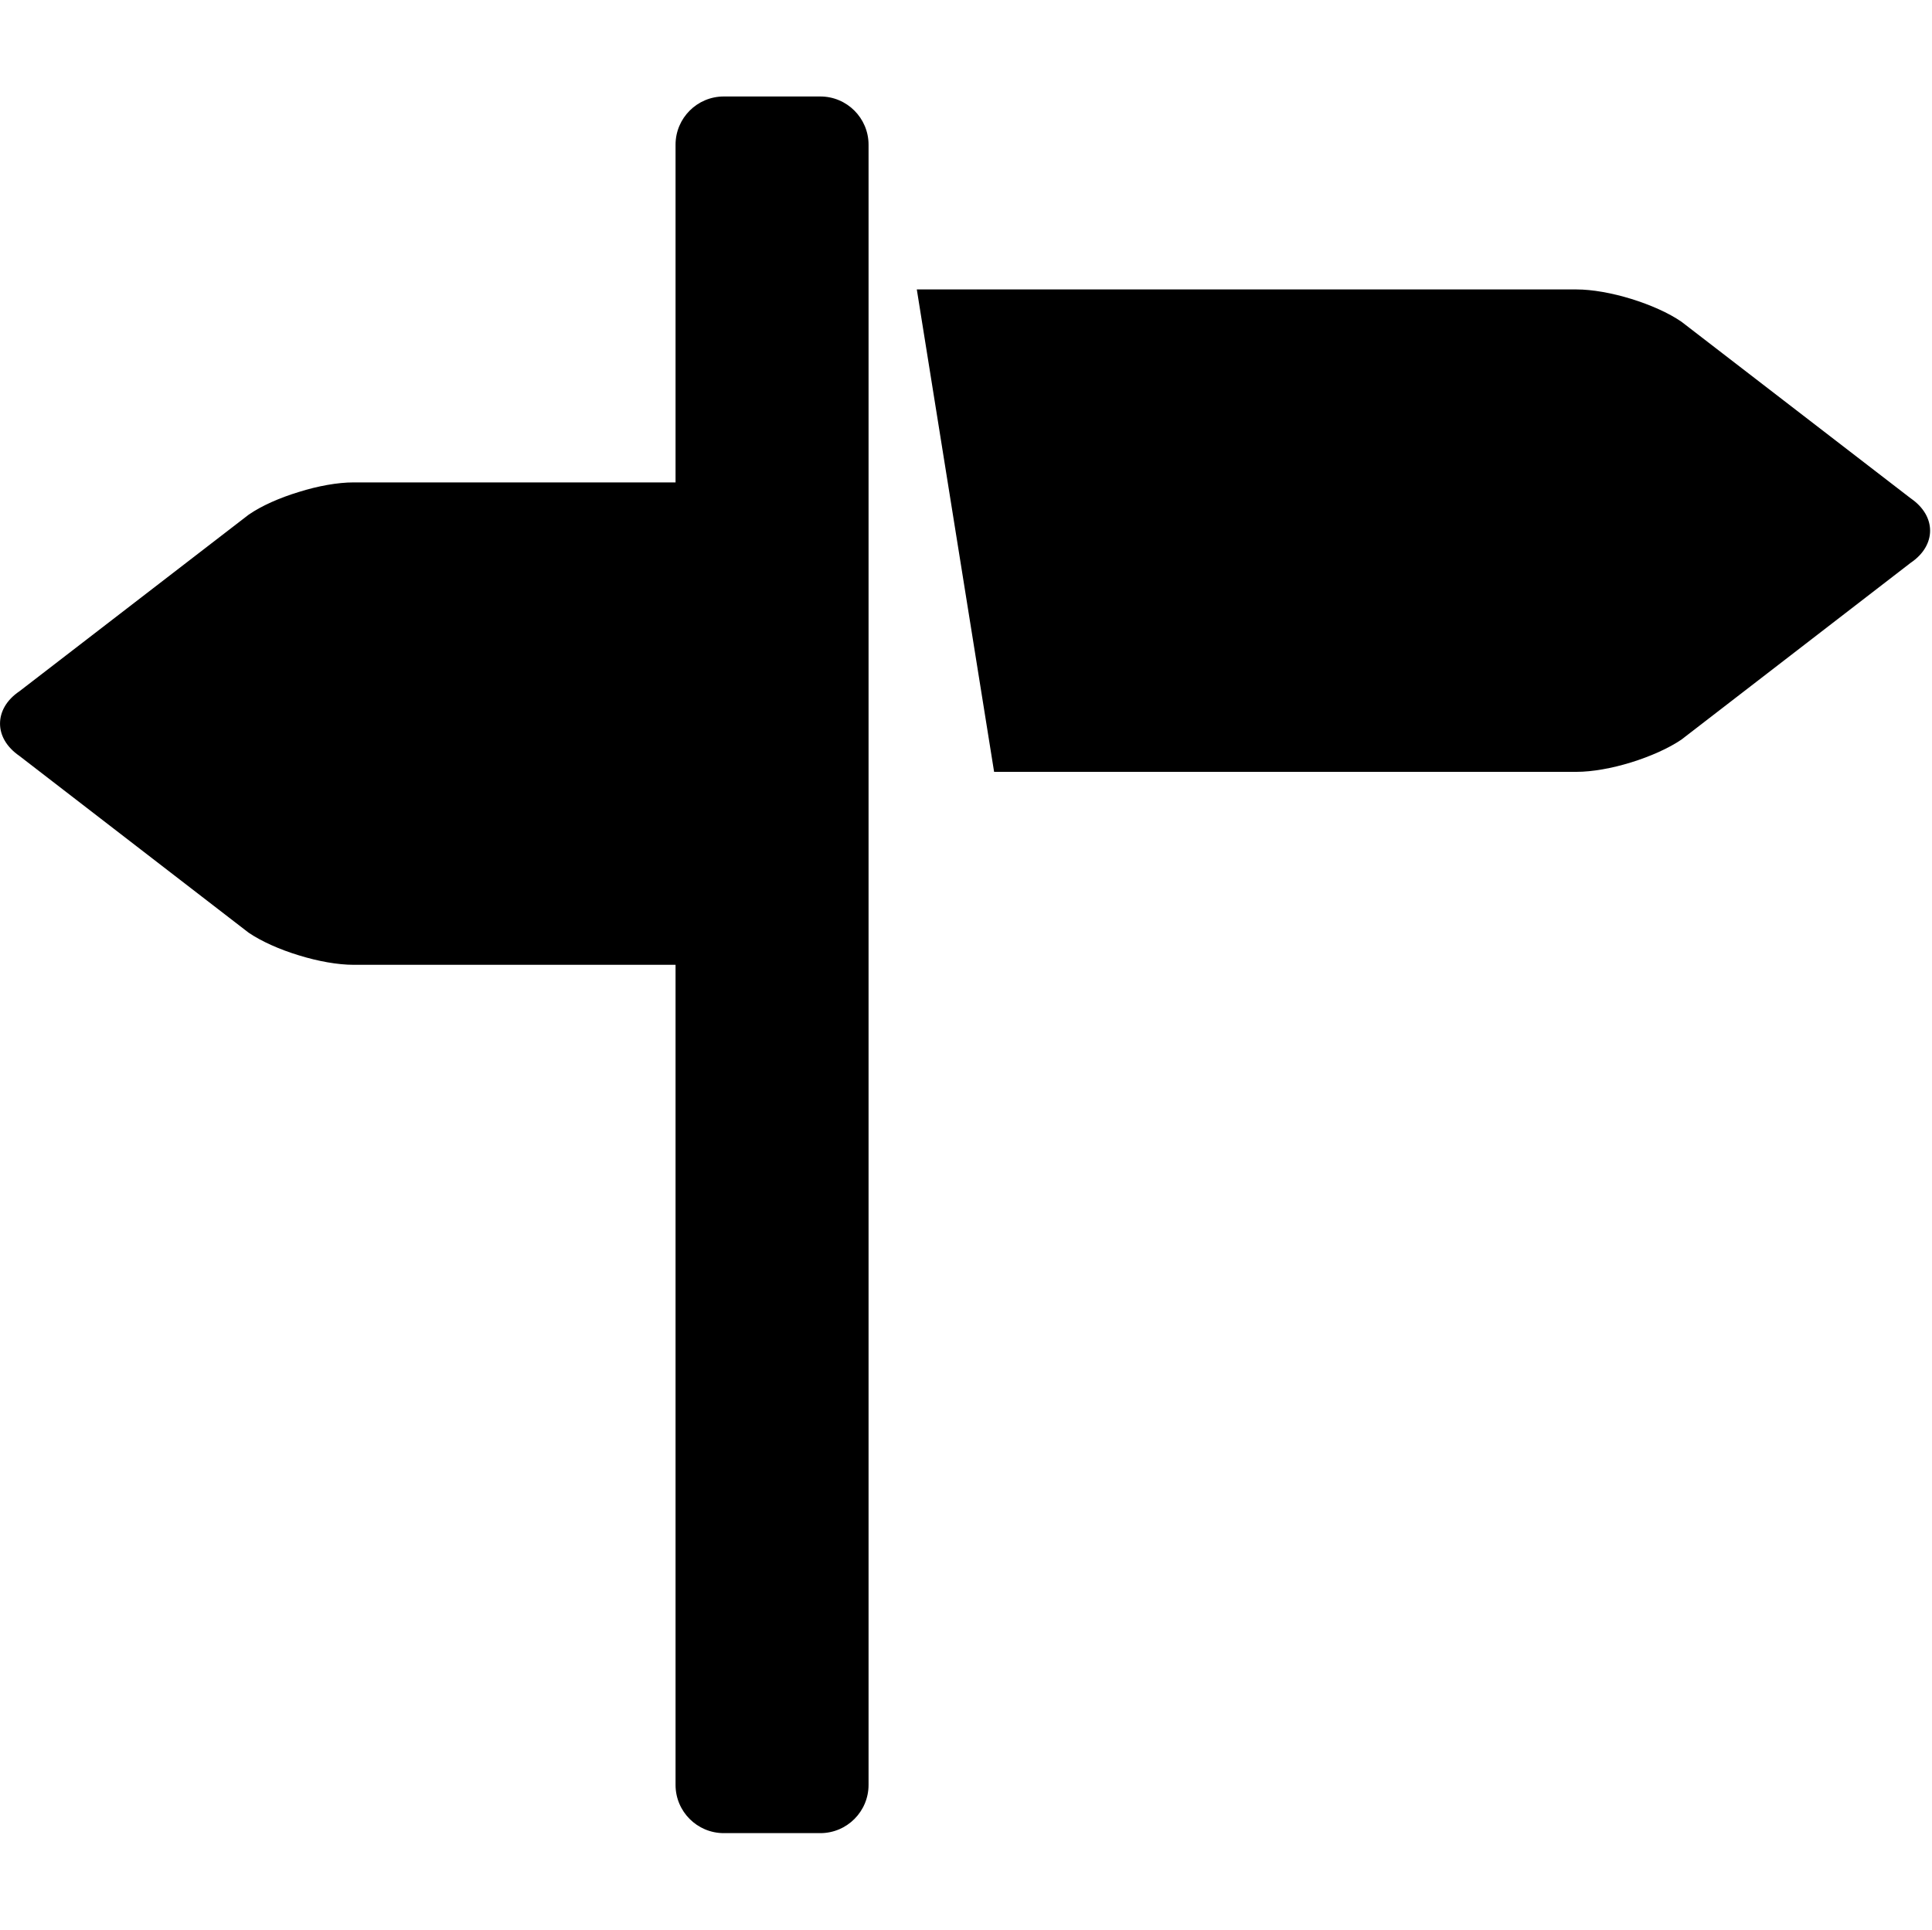
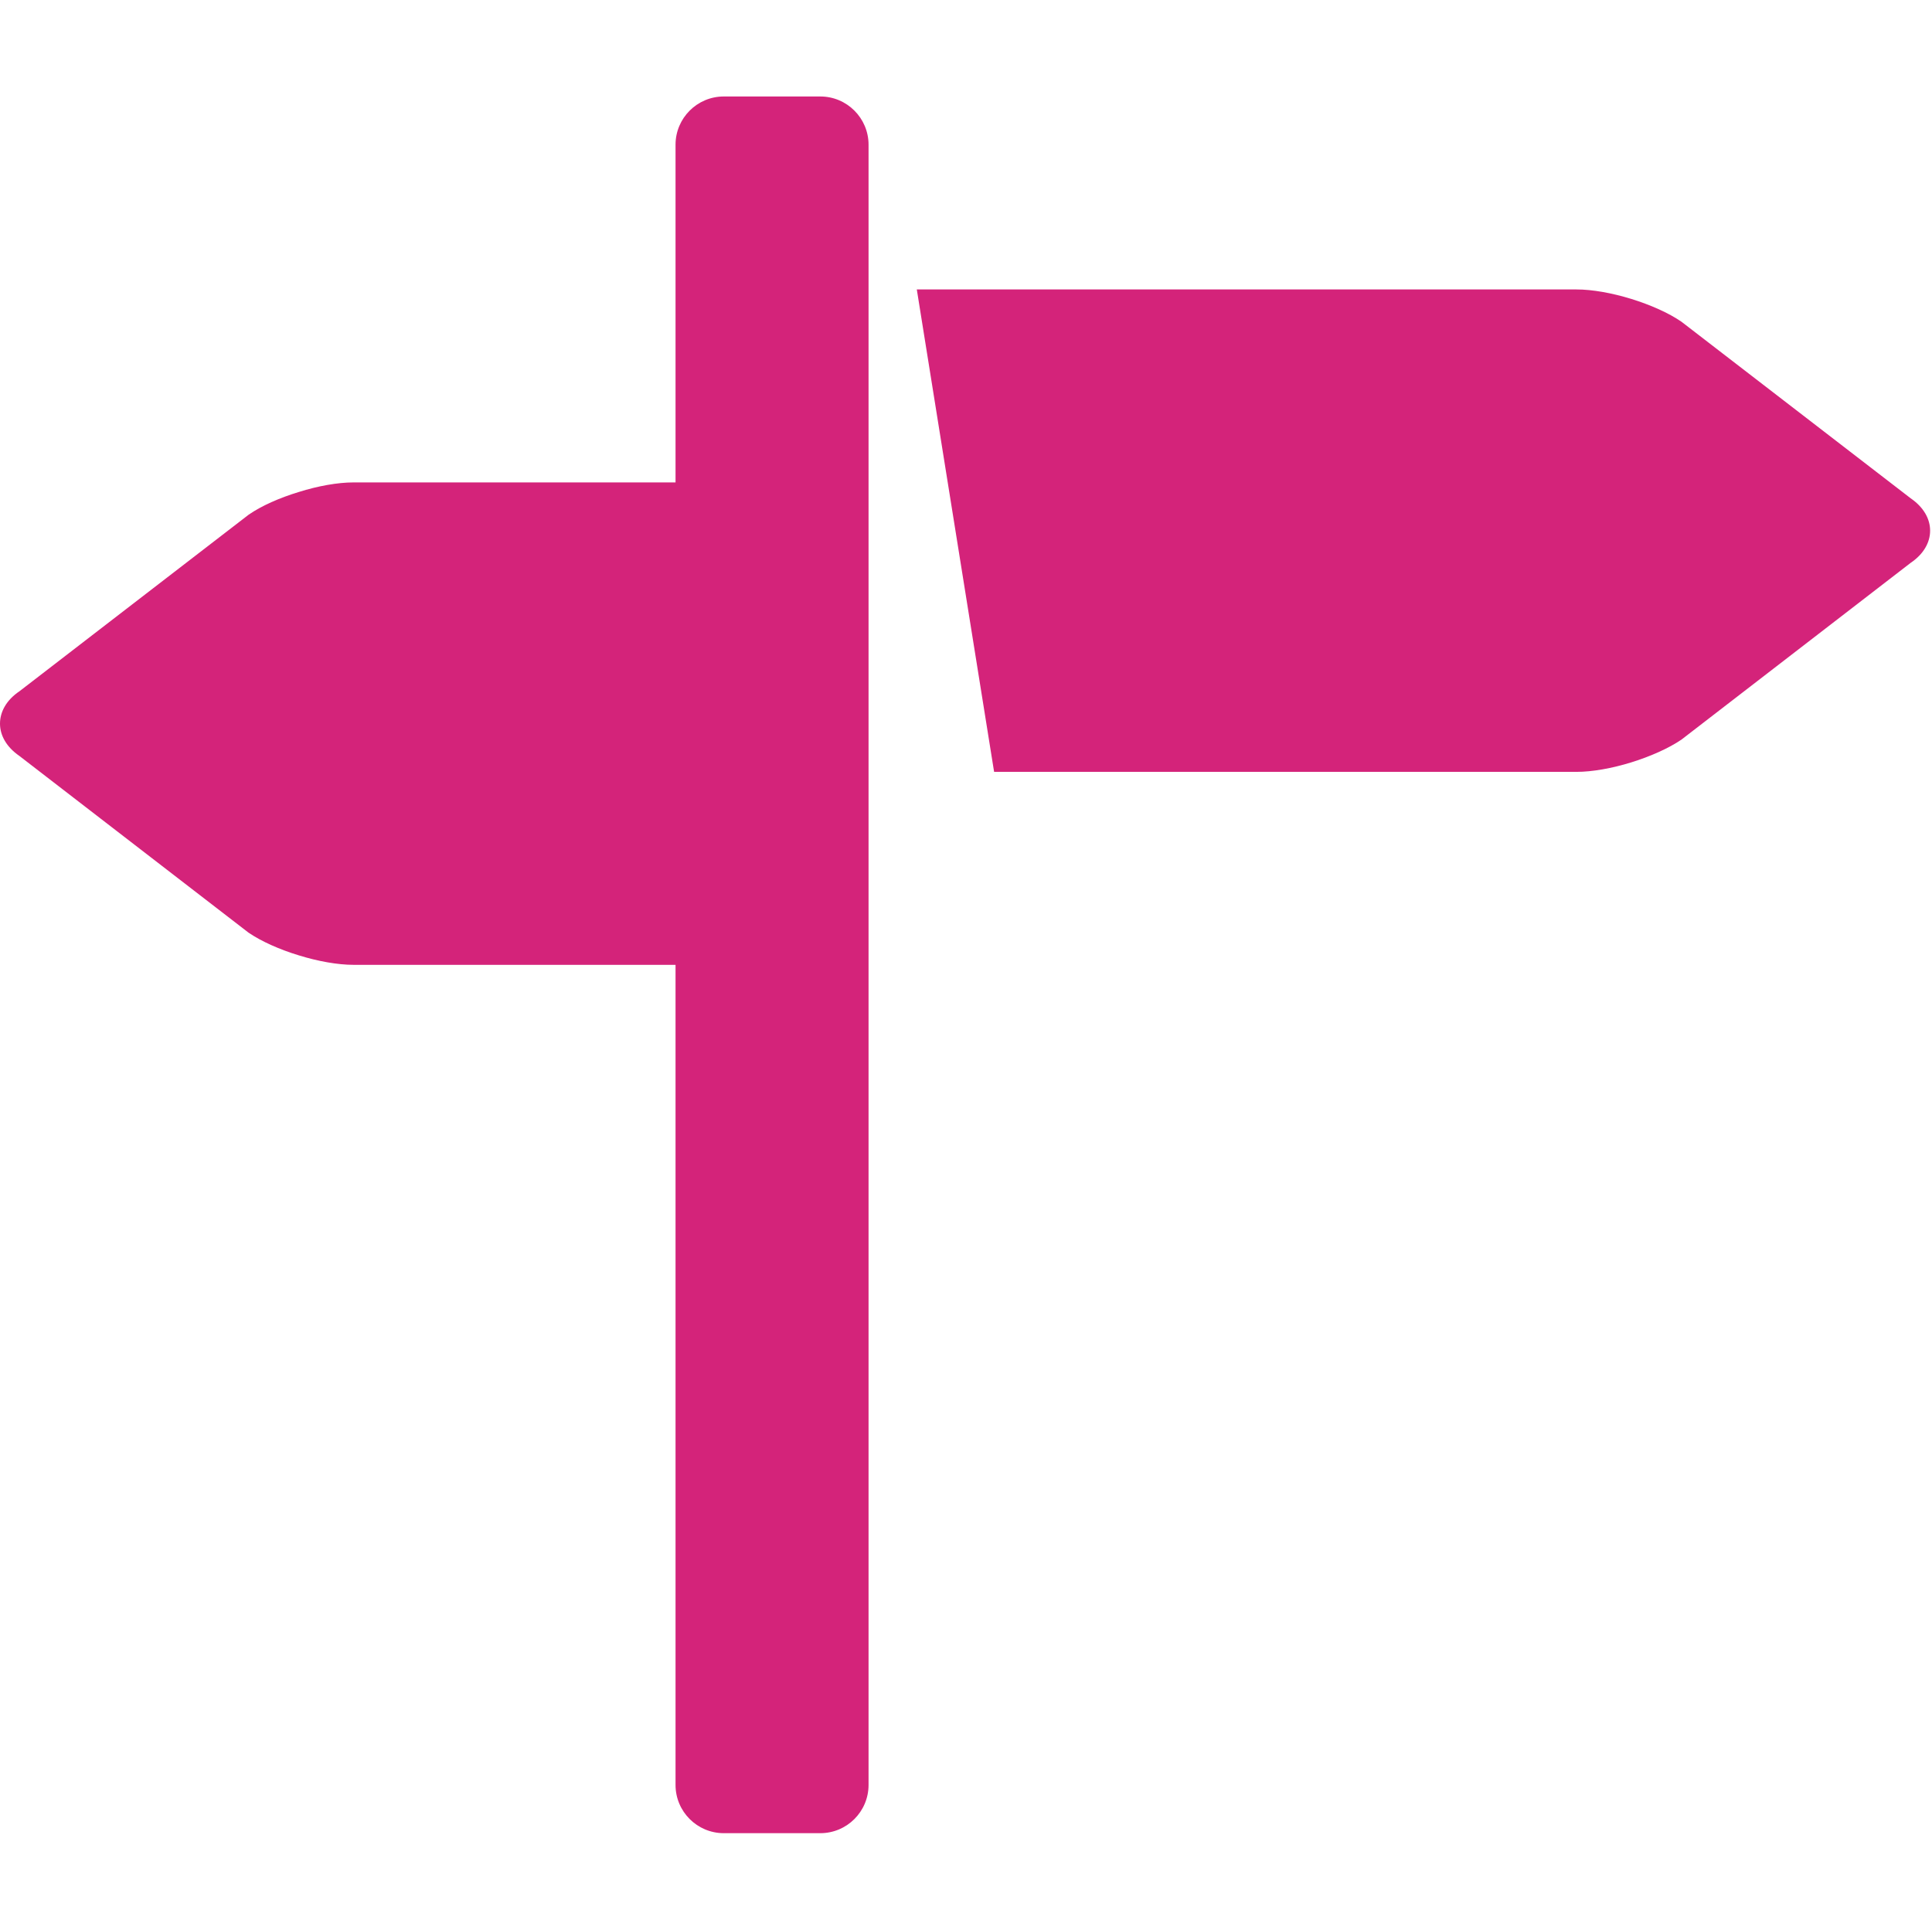
- <svg xmlns="http://www.w3.org/2000/svg" t="1687227886152" class="icon" viewBox="0 0 1025 1024" version="1.1" p-id="4245" width="16.016" height="16">
-   <path d="M1013.709 264.448l-121.6-93.696c-6.912-4.762-16.589-9.011-26.675-12.134C855.296 155.494 844.8 153.6 836.403 153.6L486.4 153.6l41.011 256 308.992 0c8.397 0 18.893-1.894 28.979-5.018s19.814-7.424 26.675-12.083l121.6-93.798C1020.57 294.042 1024 287.846 1024 281.6S1020.57 269.158 1013.709 264.448zM435.2 51.2l-51.2 0C369.869 51.2 358.4 62.669 358.4 76.8L358.4 256 187.597 256c-8.499 0-18.944 1.894-29.03 5.069C148.429 264.141 138.752 268.39 131.891 273.152l-121.6 93.696C3.379 371.507 0 377.754 0 384c0 6.195 3.379 12.39 10.291 17.152l121.6 93.798C138.752 499.61 148.429 503.91 158.566 506.982 168.653 510.106 179.098 512 187.597 512L358.4 512l0 435.2C358.4 961.331 369.869 972.8 384 972.8l51.2 0C449.331 972.8 460.8 961.331 460.8 947.2l0-870.4C460.8 62.669 449.331 51.2 435.2 51.2z" p-id="4246" />
+ <svg xmlns="http://www.w3.org/2000/svg" t="1688111972109" class="icon" viewBox="0 0 1025 1024" version="1.1" p-id="1471" width="128.125" height="128">
+   <path d="M1013.709 264.448l-121.6-93.696c-6.912-4.762-16.589-9.011-26.675-12.134C855.296 155.494 844.8 153.6 836.403 153.6L486.4 153.6l41.011 256 308.992 0c8.397 0 18.893-1.894 28.979-5.018s19.814-7.424 26.675-12.083l121.6-93.798C1020.57 294.042 1024 287.846 1024 281.6S1020.57 269.158 1013.709 264.448zM435.2 51.2l-51.2 0C369.869 51.2 358.4 62.669 358.4 76.8L358.4 256 187.597 256c-8.499 0-18.944 1.894-29.03 5.069C148.429 264.141 138.752 268.39 131.891 273.152l-121.6 93.696C3.379 371.507 0 377.754 0 384c0 6.195 3.379 12.39 10.291 17.152l121.6 93.798C138.752 499.61 148.429 503.91 158.566 506.982 168.653 510.106 179.098 512 187.597 512L358.4 512l0 435.2C358.4 961.331 369.869 972.8 384 972.8l51.2 0C449.331 972.8 460.8 961.331 460.8 947.2l0-870.4C460.8 62.669 449.331 51.2 435.2 51.2z" p-id="1472" fill="#d4237a" />
</svg>
